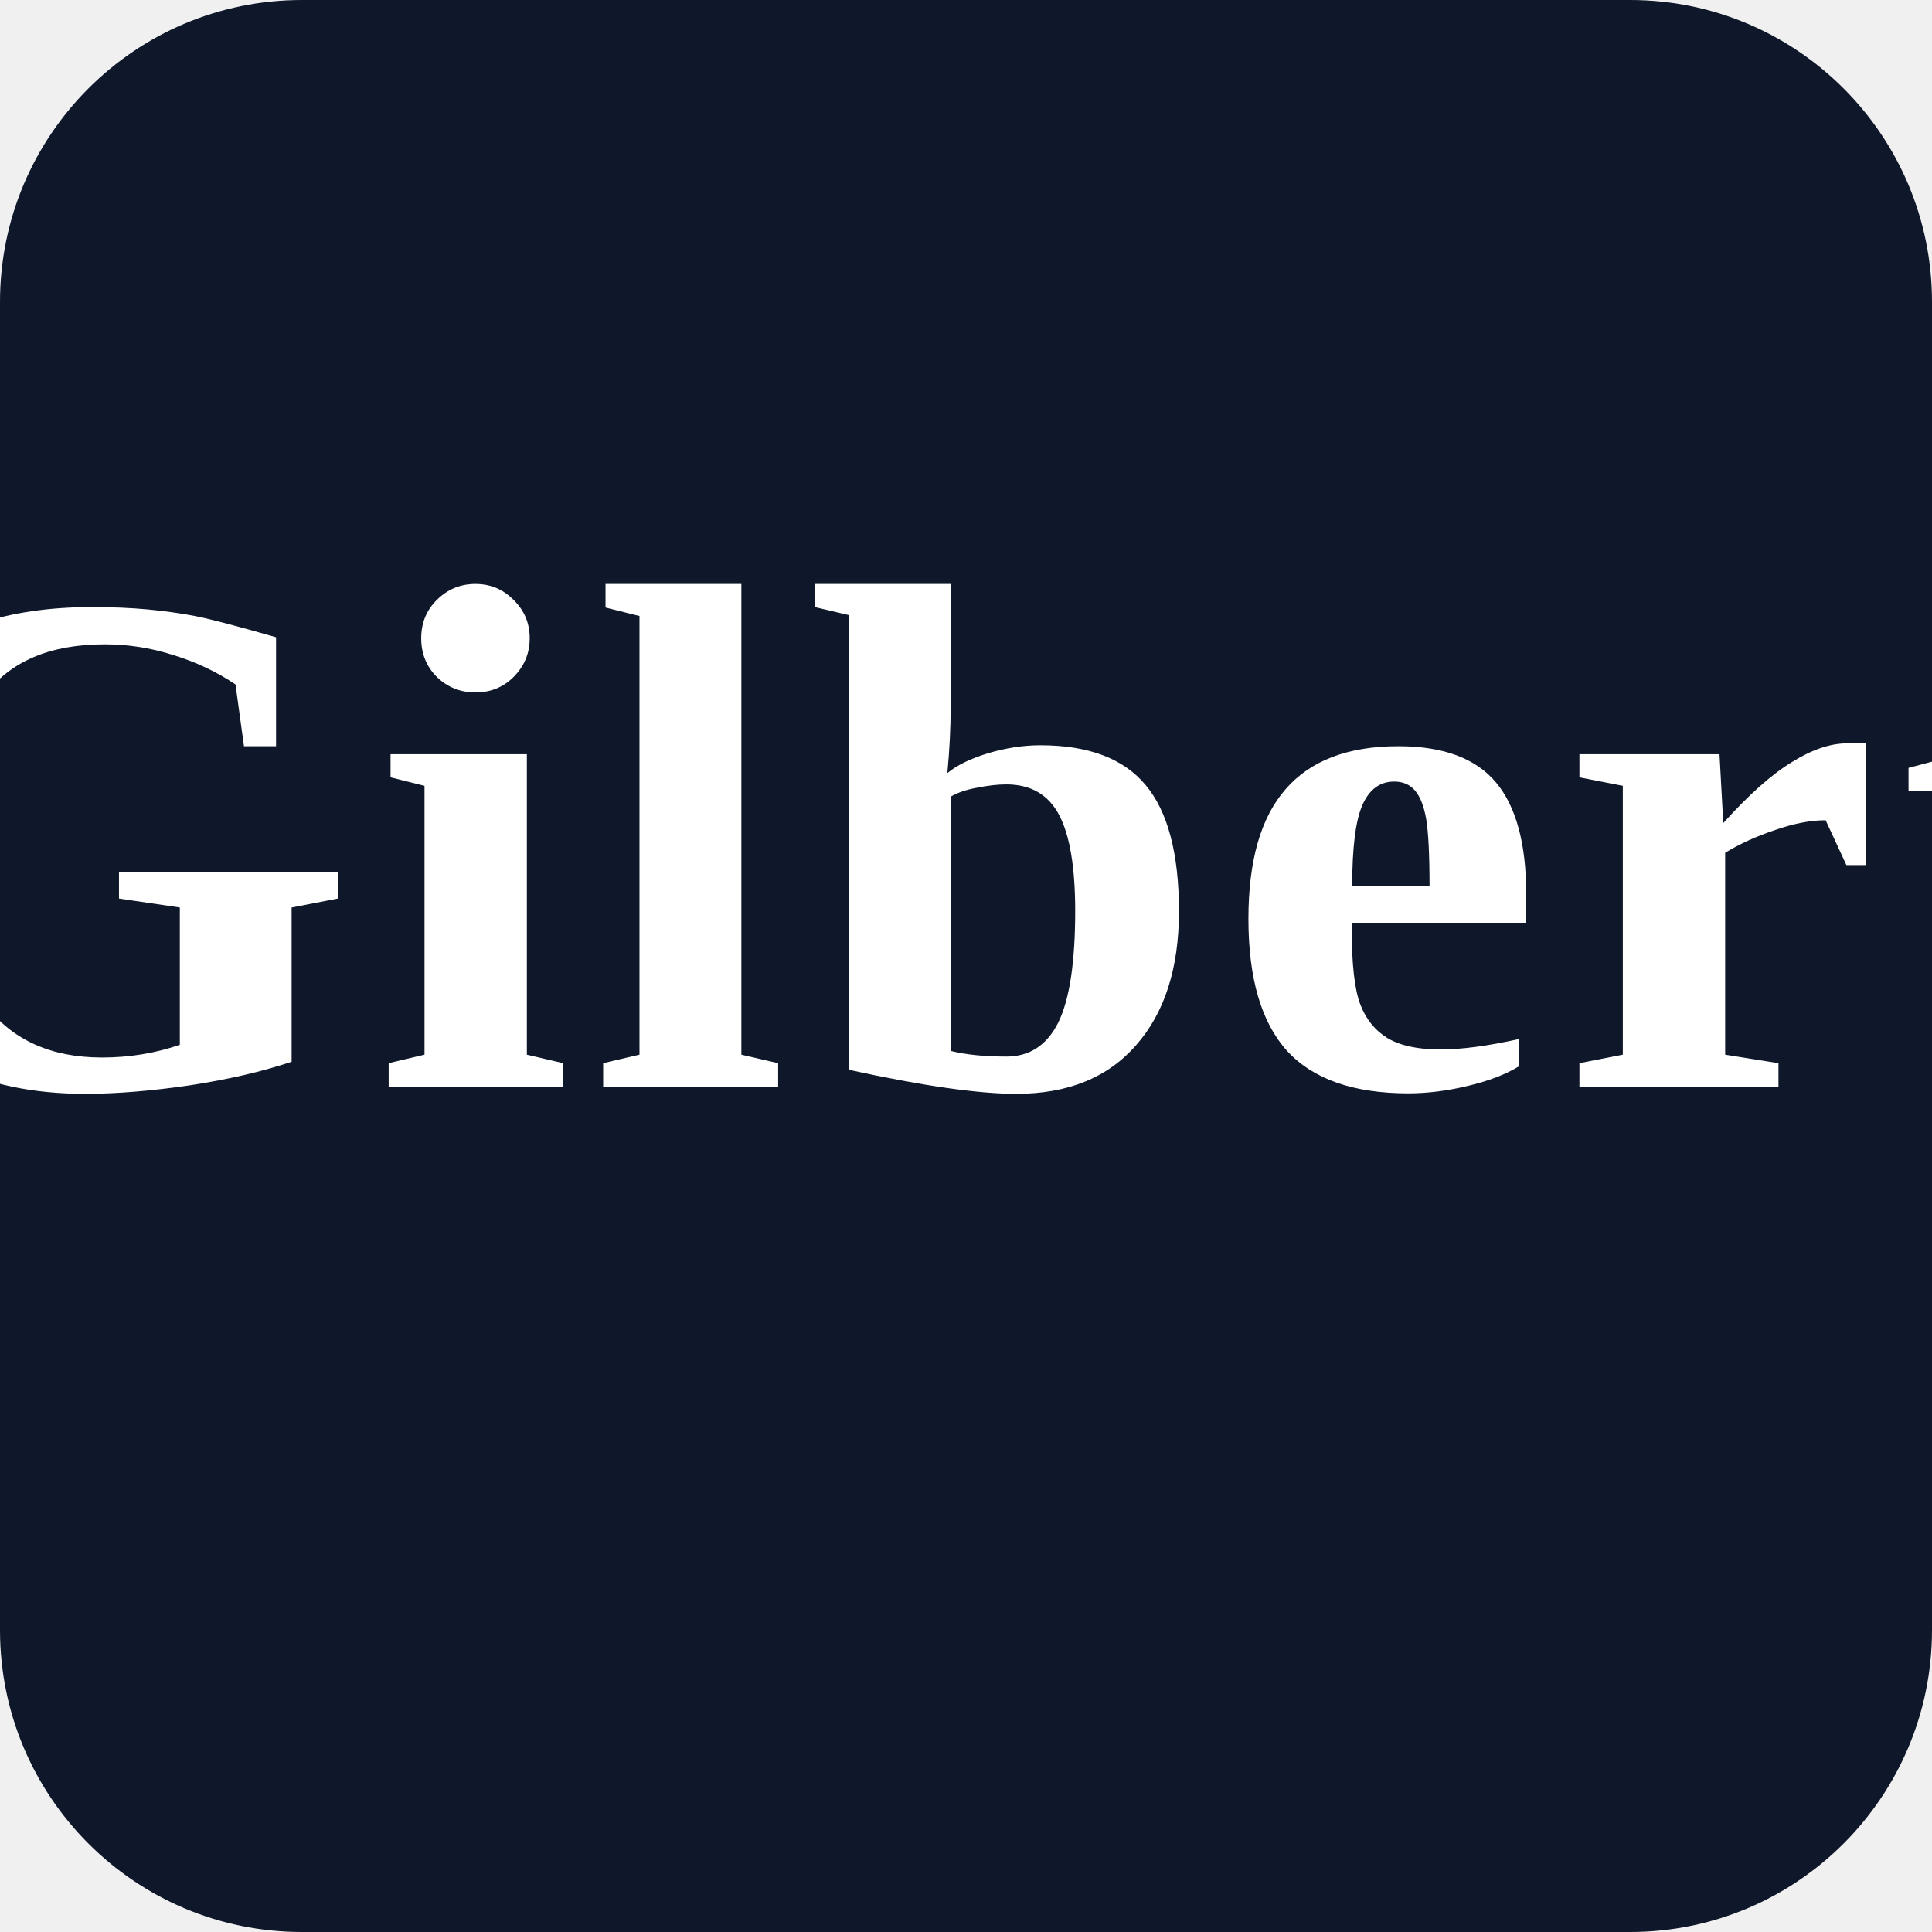
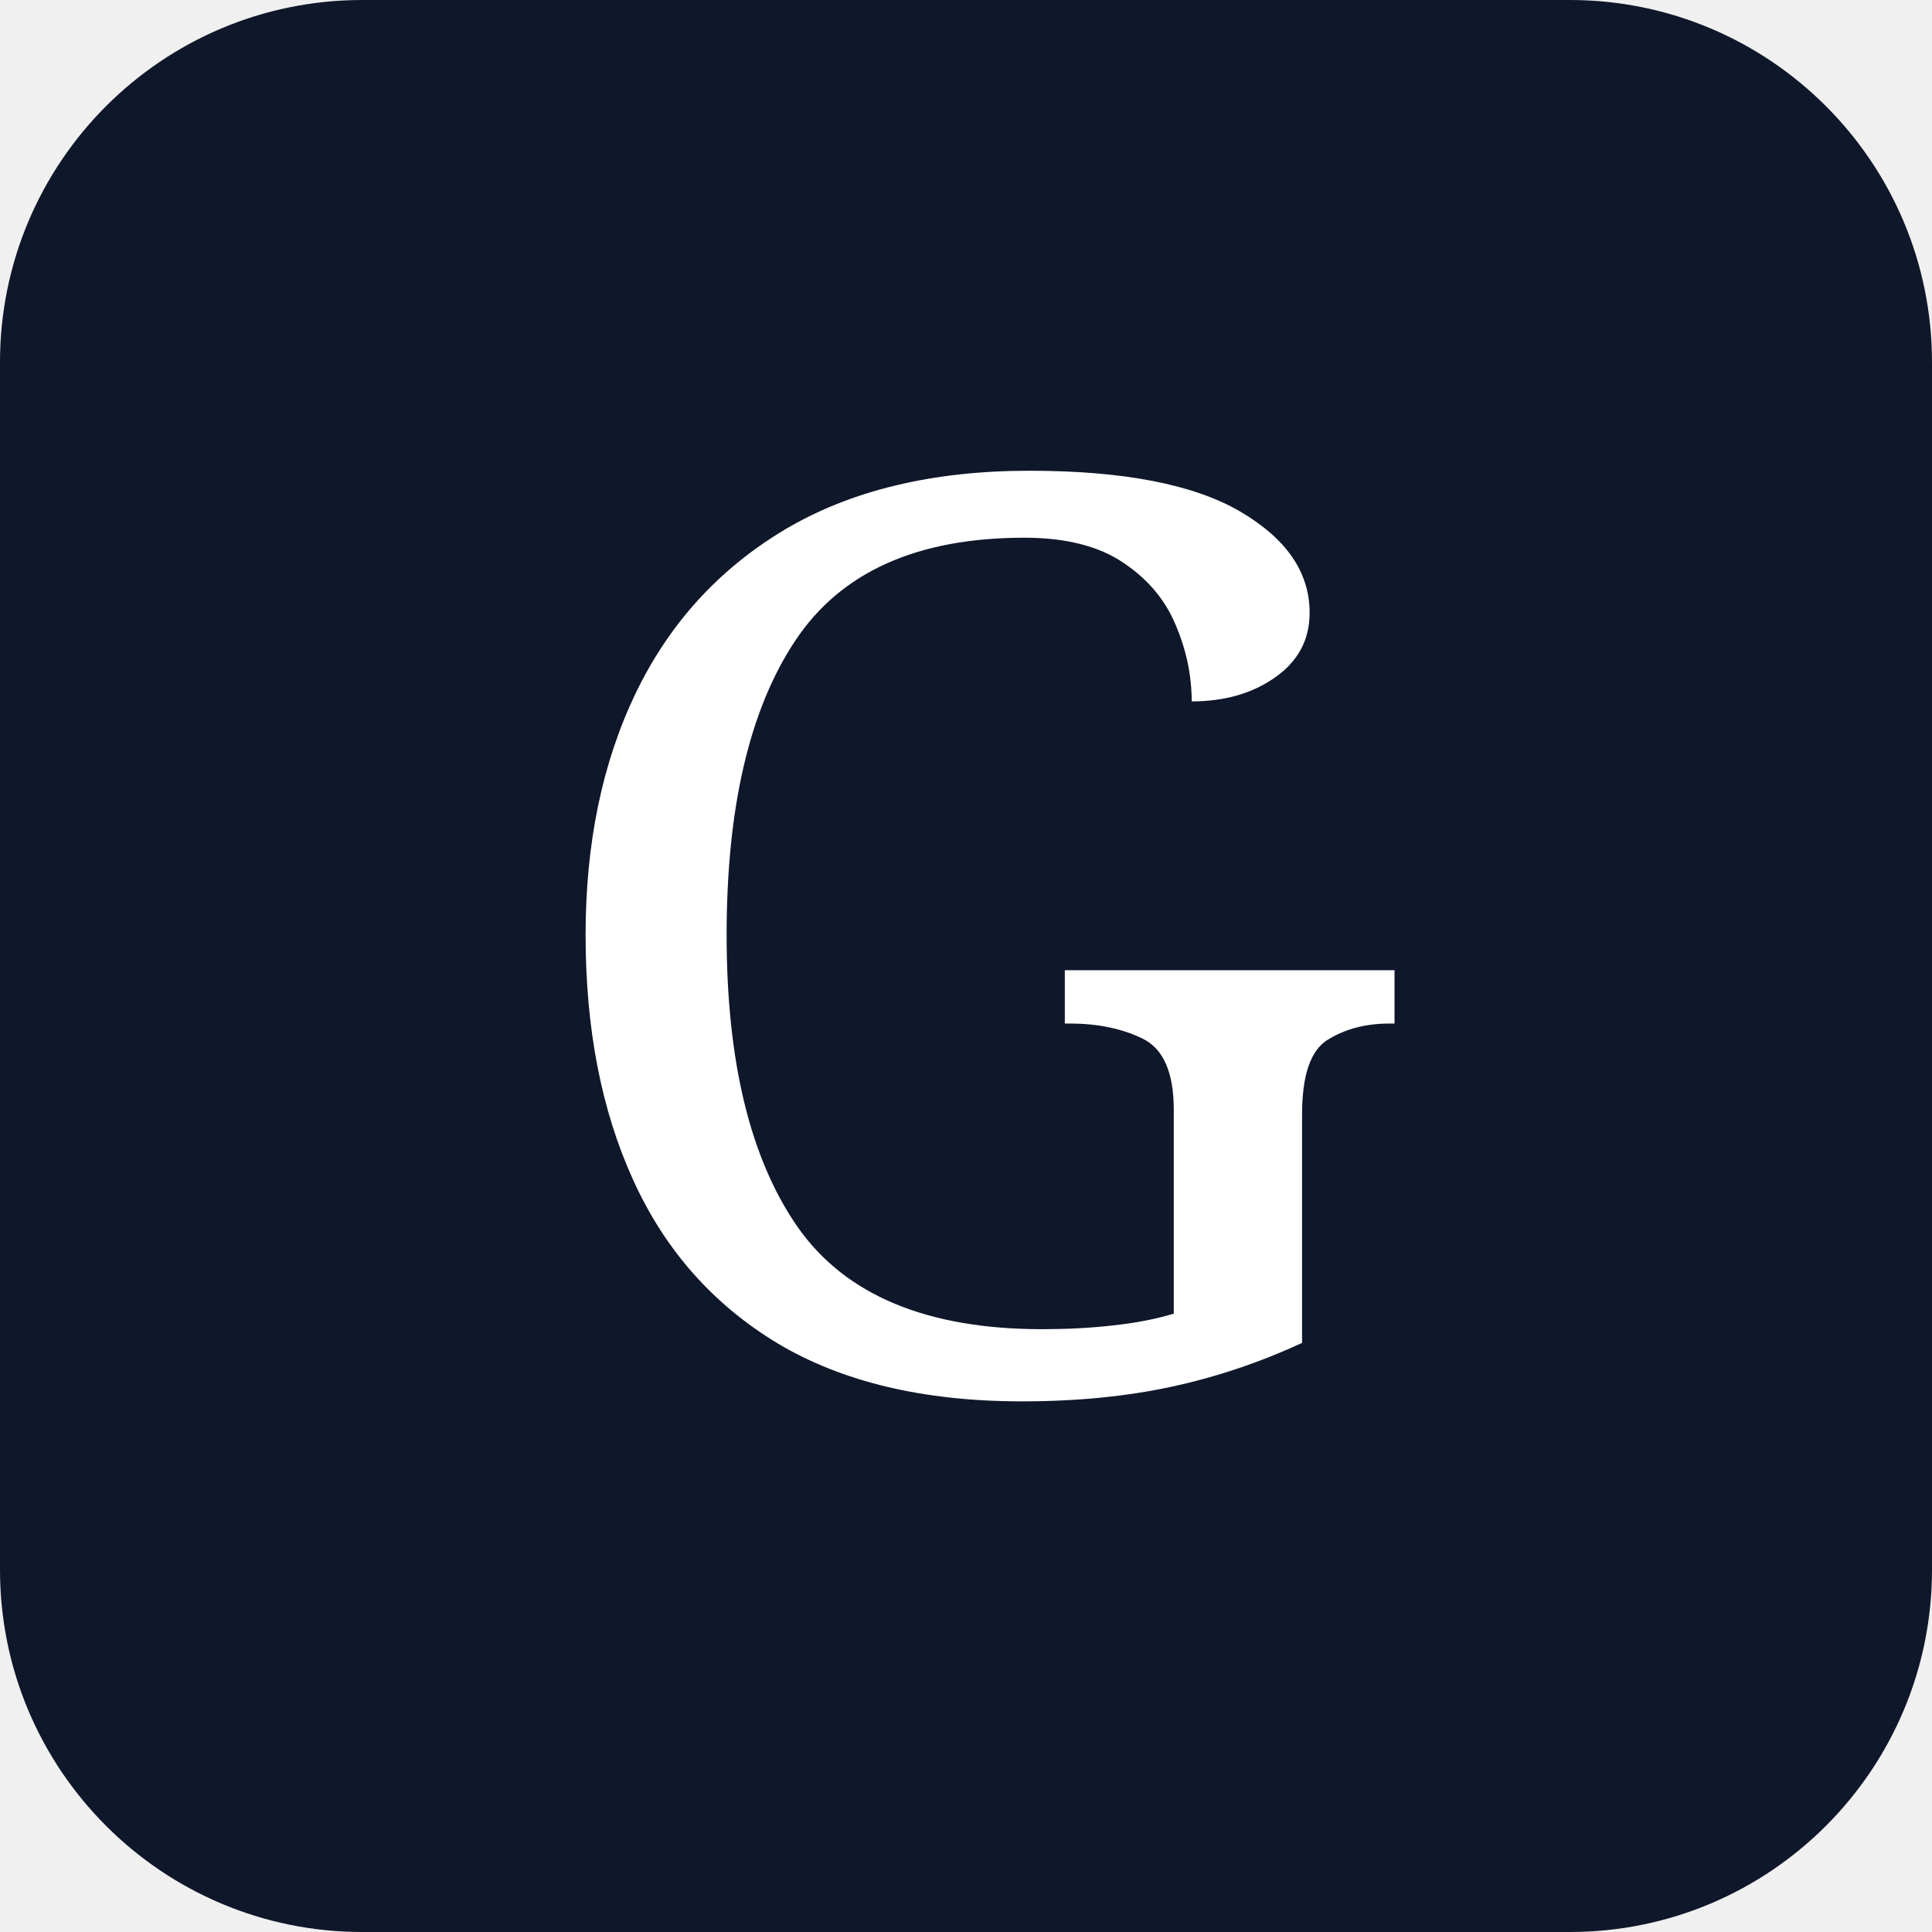
<svg xmlns="http://www.w3.org/2000/svg" viewBox="0 0 64 64" role="img" aria-label="Gilbert Webdesign">
-   <rect width="64" height="64" rx="10" fill="#0f172a" />
-   <text x="32" y="36" text-anchor="middle" fill="#ffffff" font-family="Georgia, Times New Roman, serif" font-size="24" font-weight="700" letter-spacing="0.5">
-     Gilbert
-   </text>
+   <rect width="64" height="64" rx="12" fill="#0f172a" />
+   <text x="32" y="46" text-anchor="middle" fill="#ffffff" font-family="Playfair Display, Georgia, serif" font-size="42" font-weight="500" letter-spacing="-1">G</text>
</svg>
